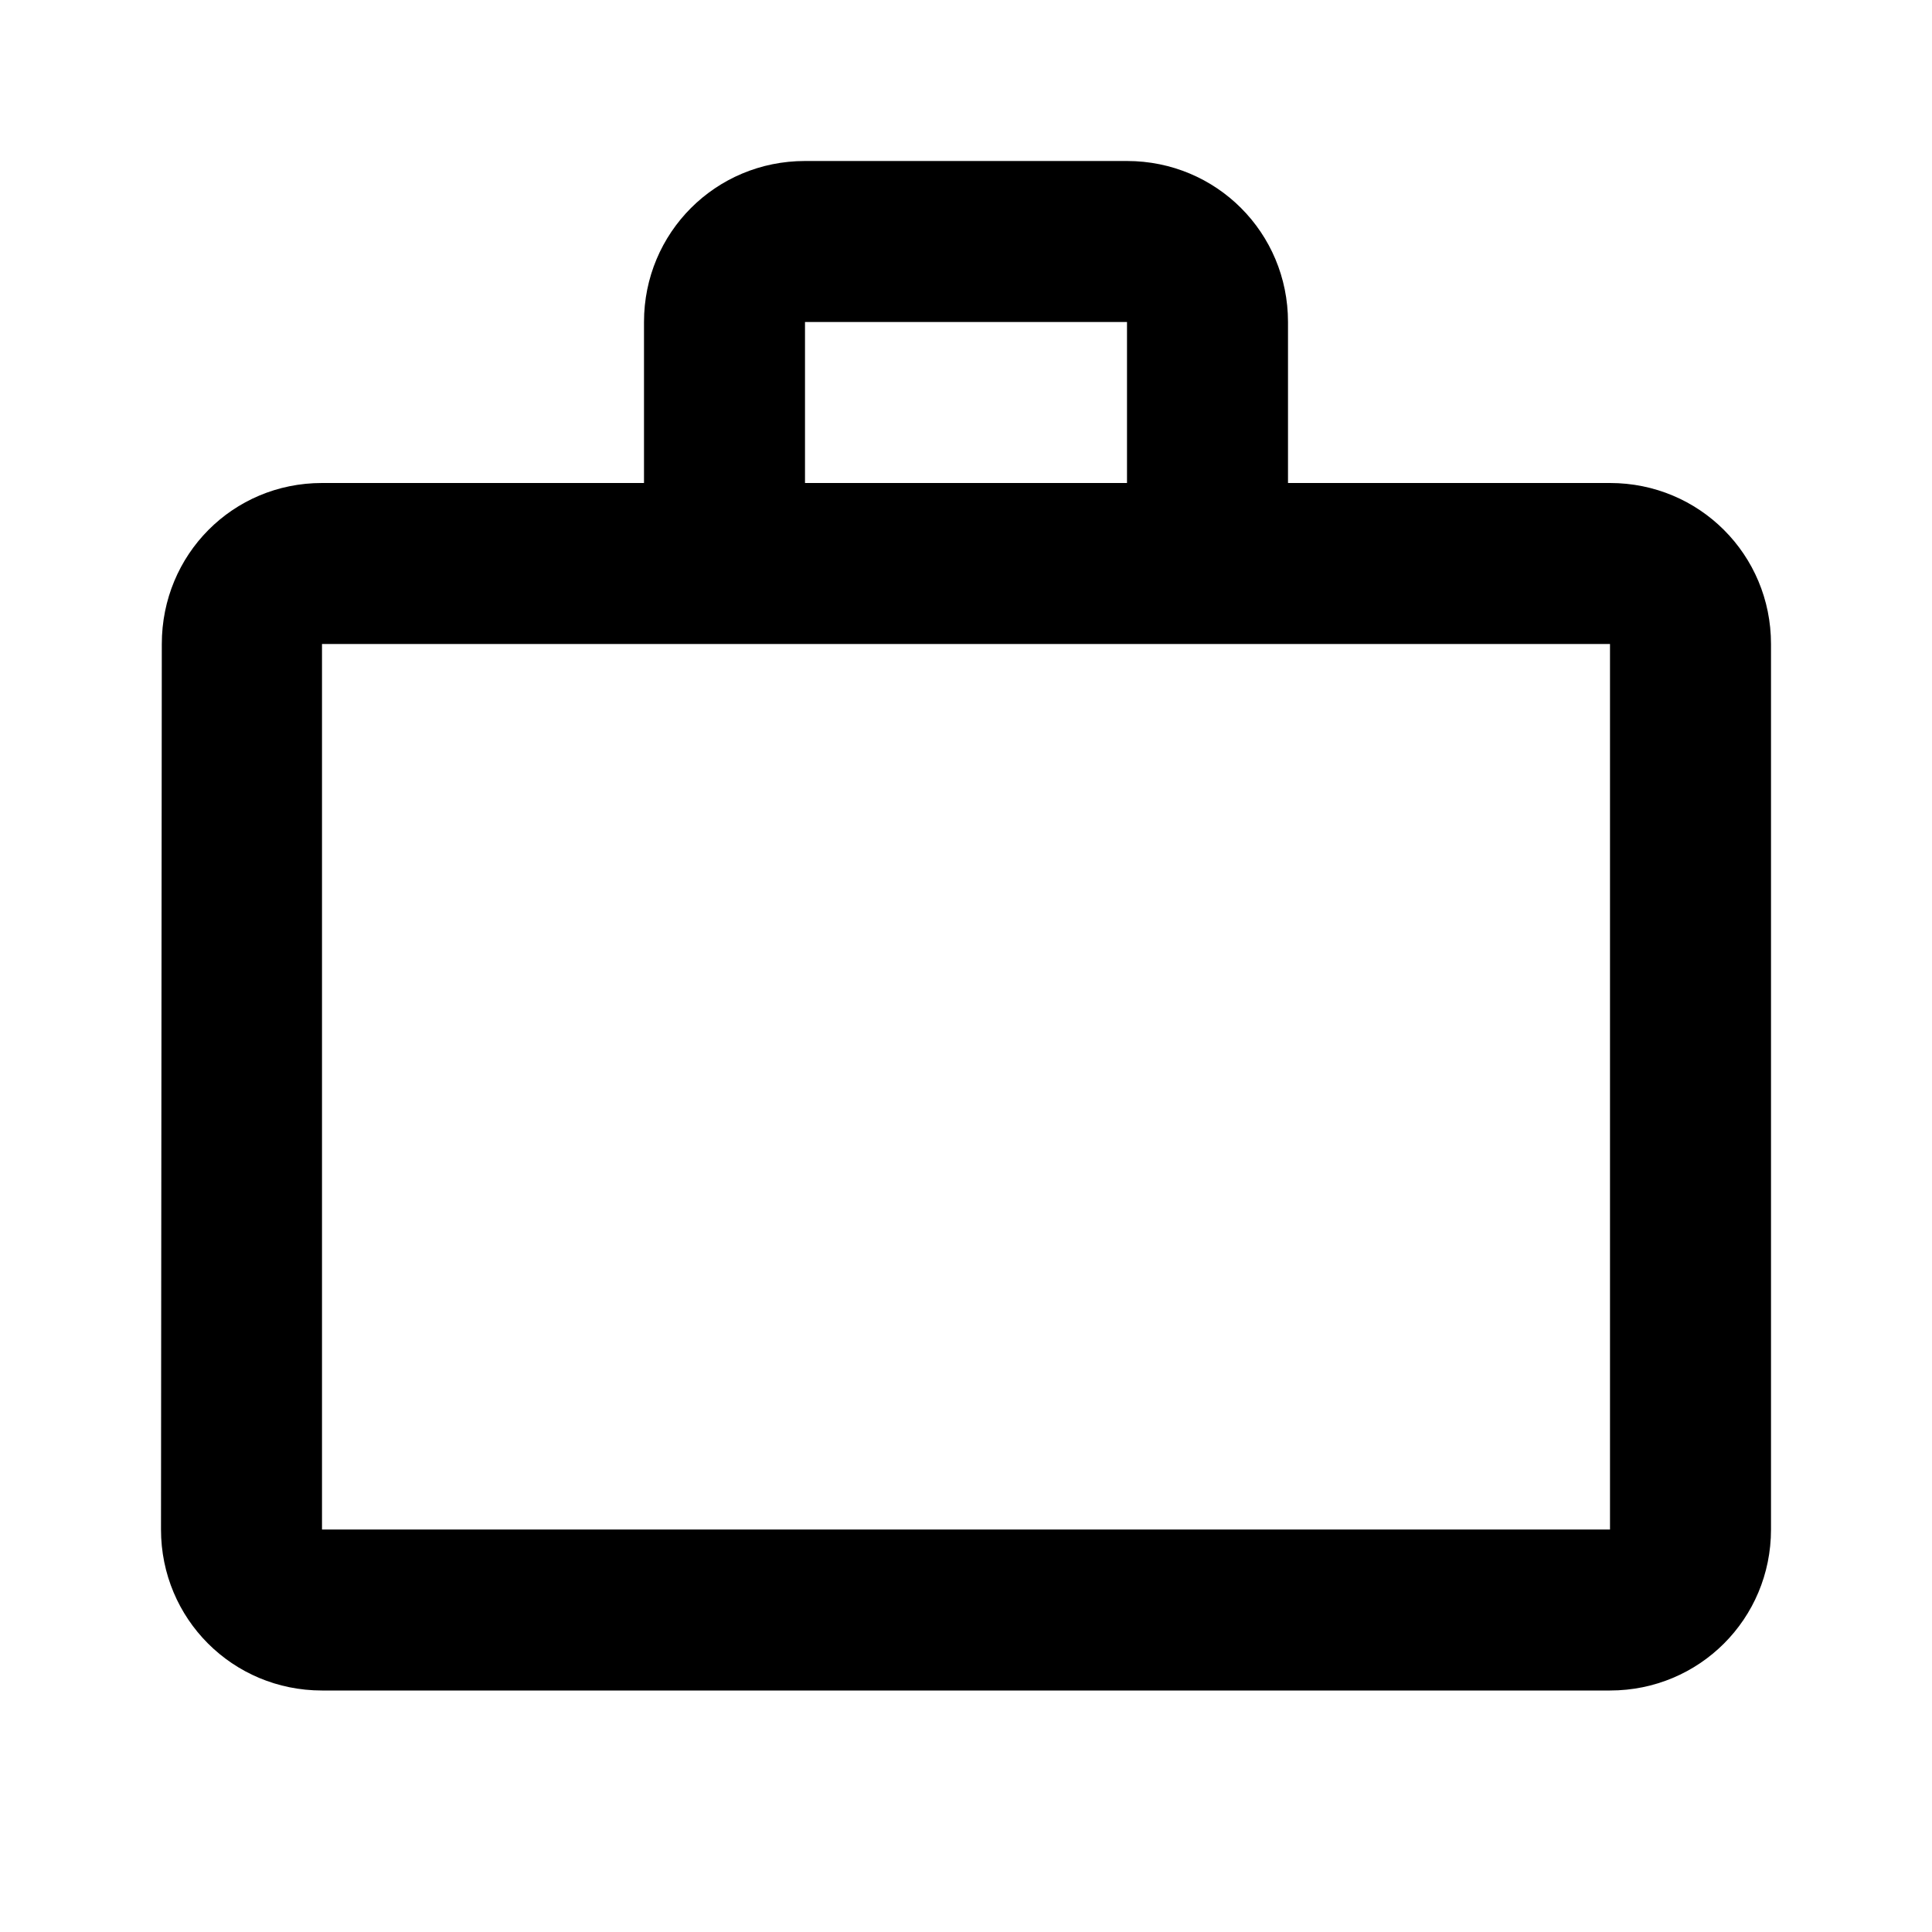
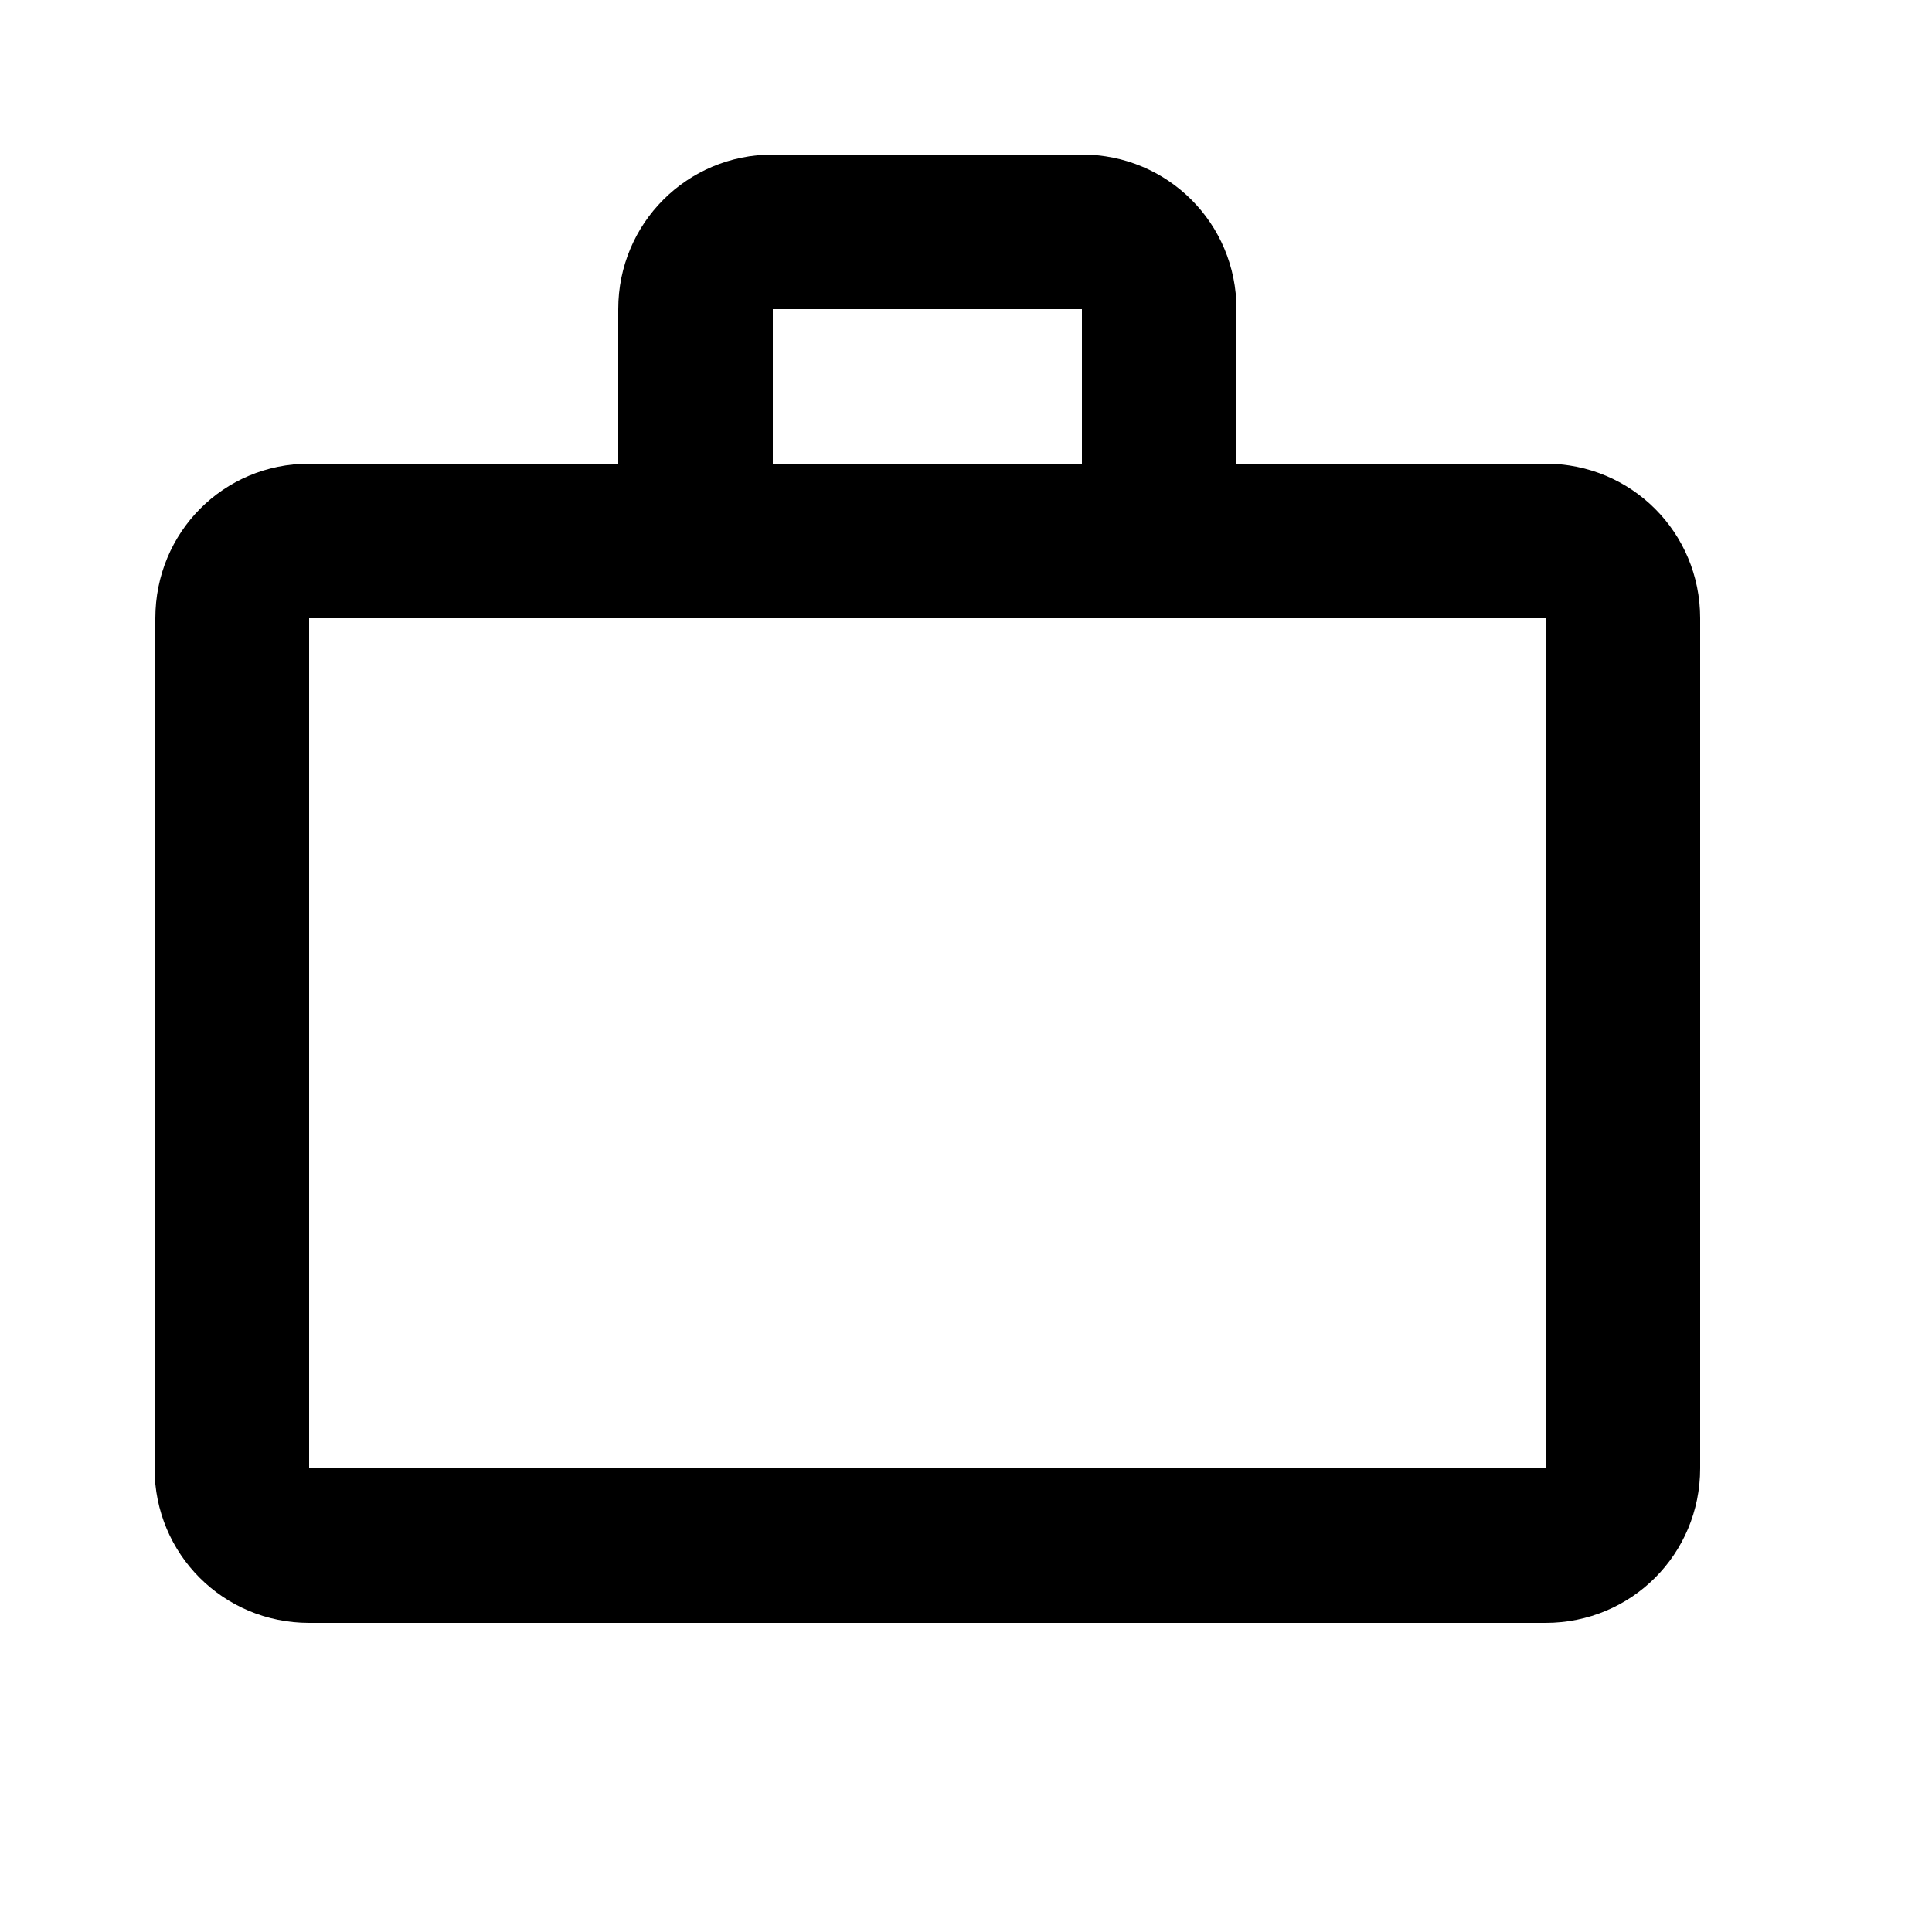
- <svg class="MuiSvgIcon-root MuiSvgIcon-fontSizeMedium css-i4bv87-MuiSvgIcon-root" focusable="false" aria-hidden="true" viewBox="0 0 24 24" data-testid="WorkOutlineOutlinedIcon">
+ <svg class="MuiSvgIcon-root MuiSvgIcon-fontSizeMedium css-i4bv87-MuiSvgIcon-root" focusable="false" aria-hidden="true" viewBox="0 0 25 25" data-testid="WorkOutlineOutlinedIcon" width="24" height="24">
  <path d="M14 6V4h-4v2h4zM4 8v11h16V8H4zm16-2c1.11 0 2 .89 2 2v11c0 1.11-.89 2-2 2H4c-1.11 0-2-.89-2-2l.01-11c0-1.11.88-2 1.99-2h4V4c0-1.11.89-2 2-2h4c1.11 0 2 .89 2 2v2h4z" />
</svg>
